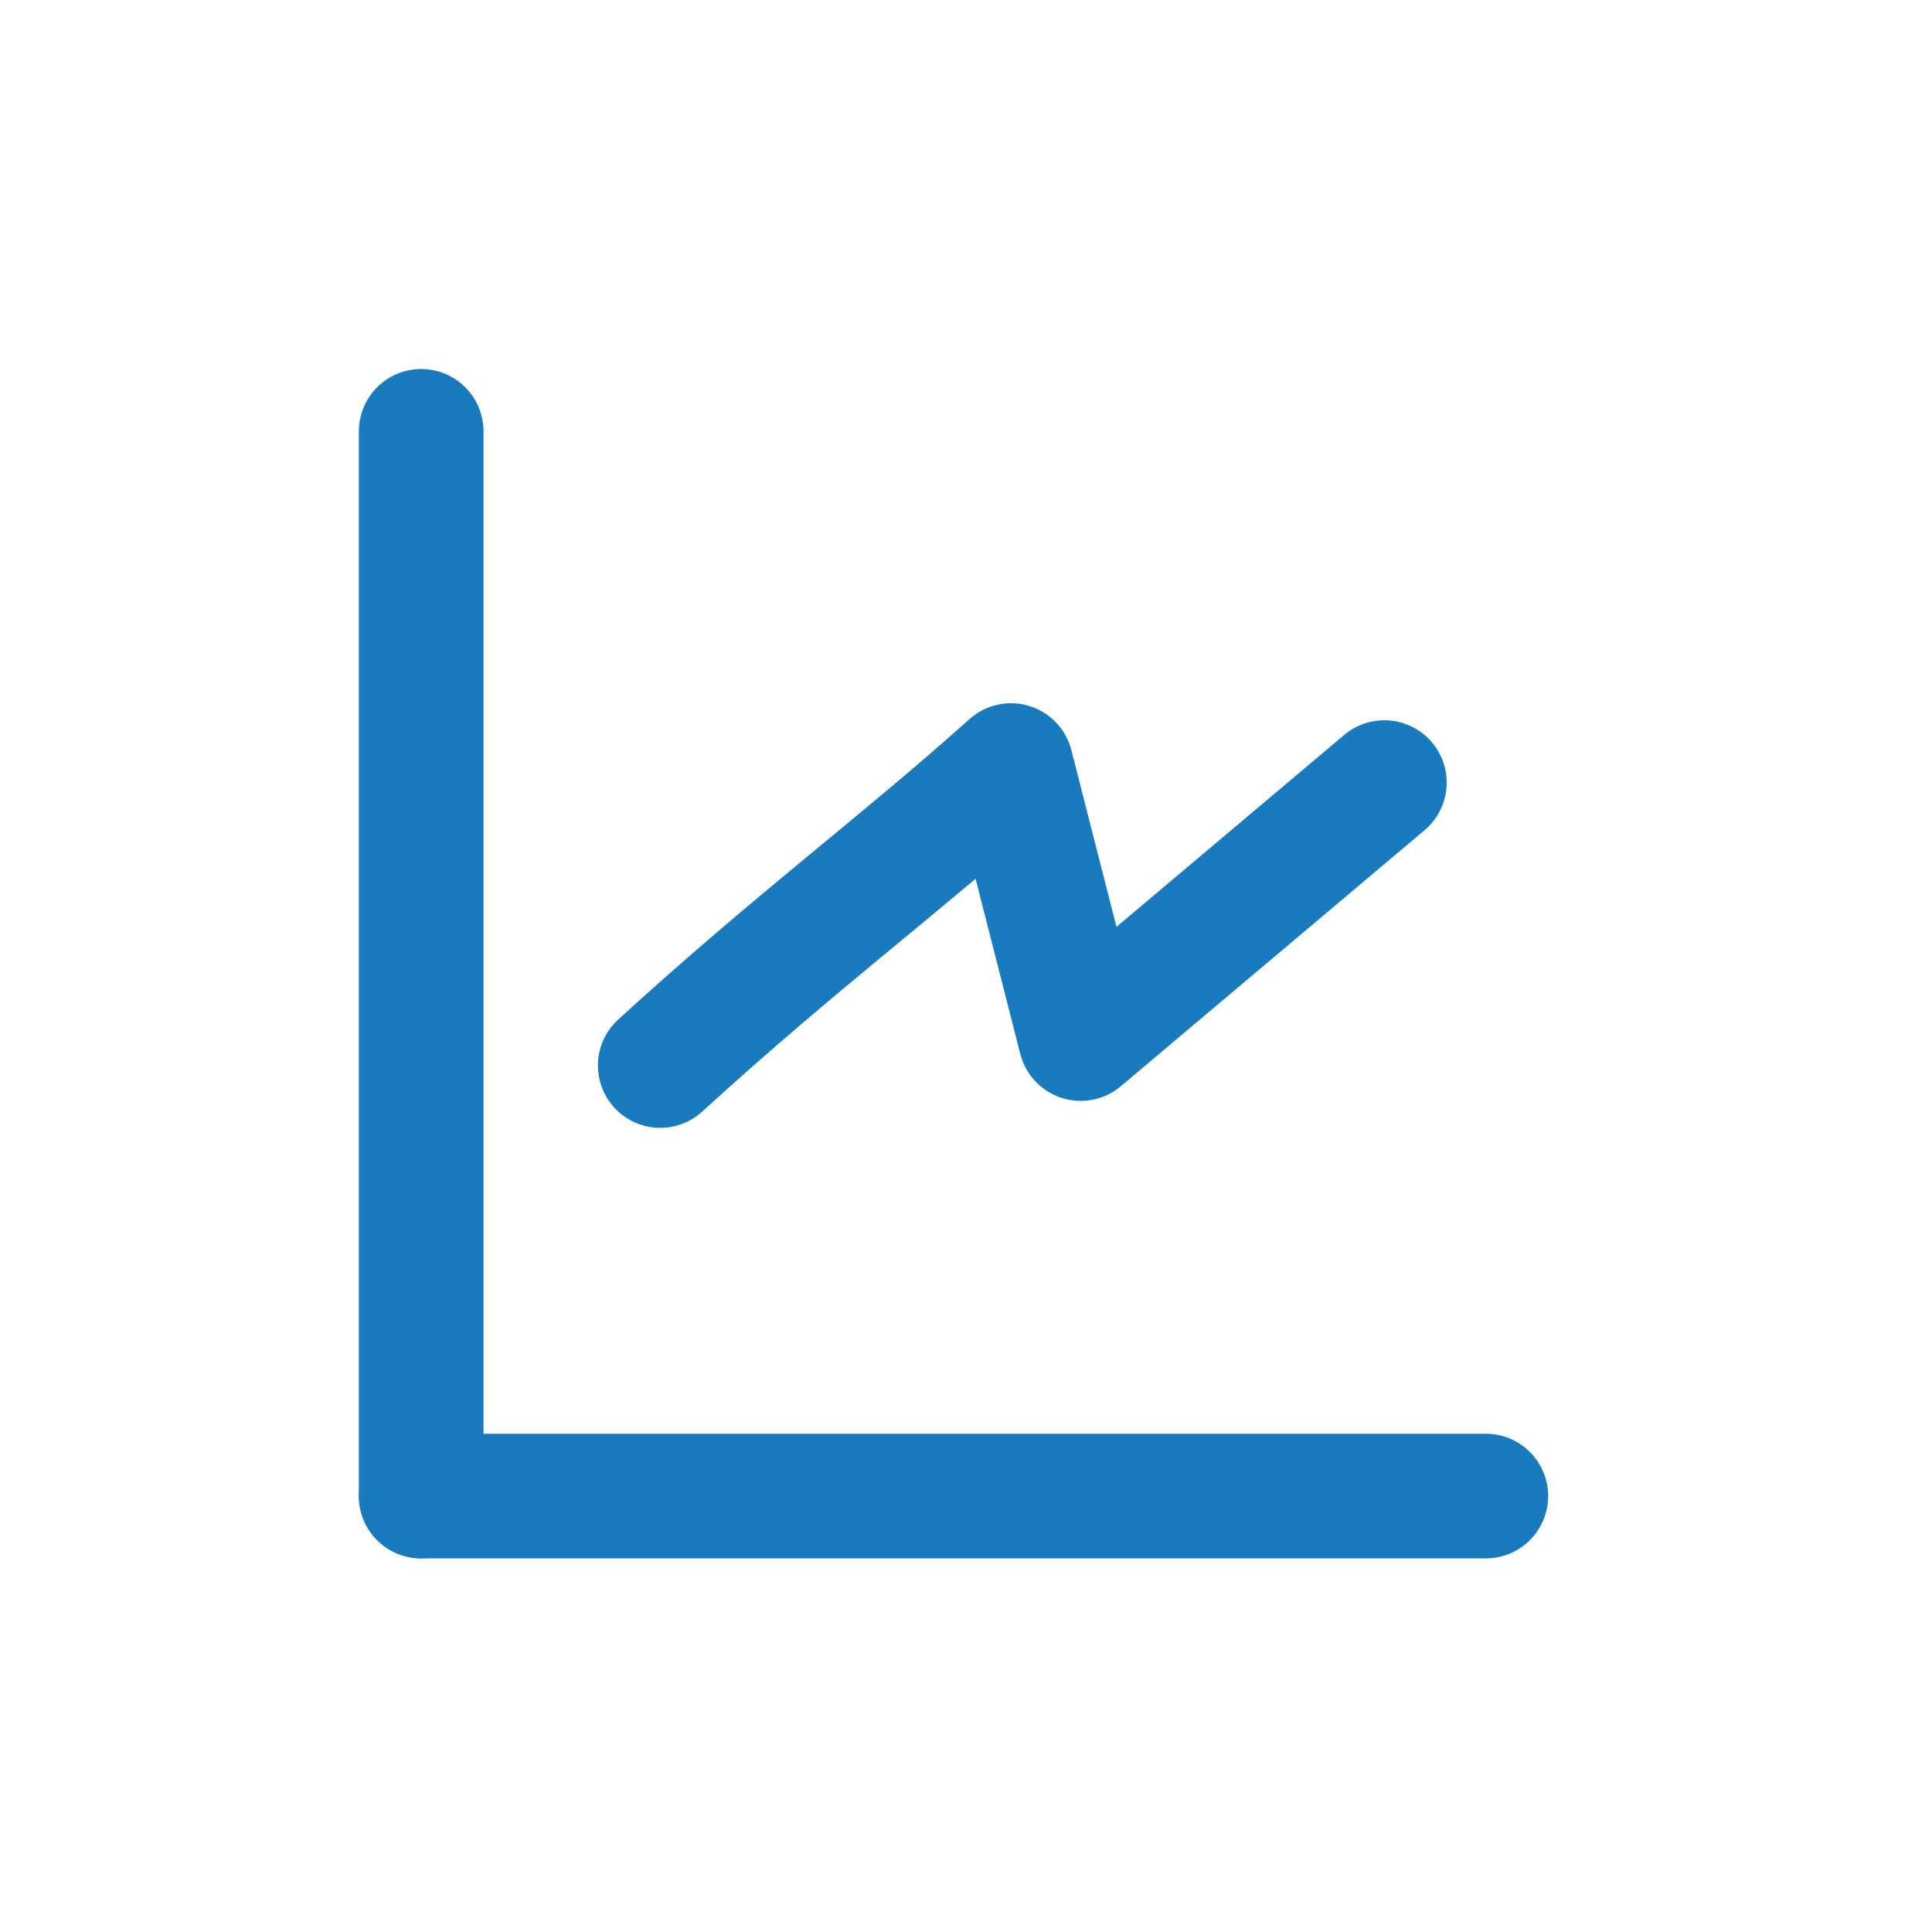
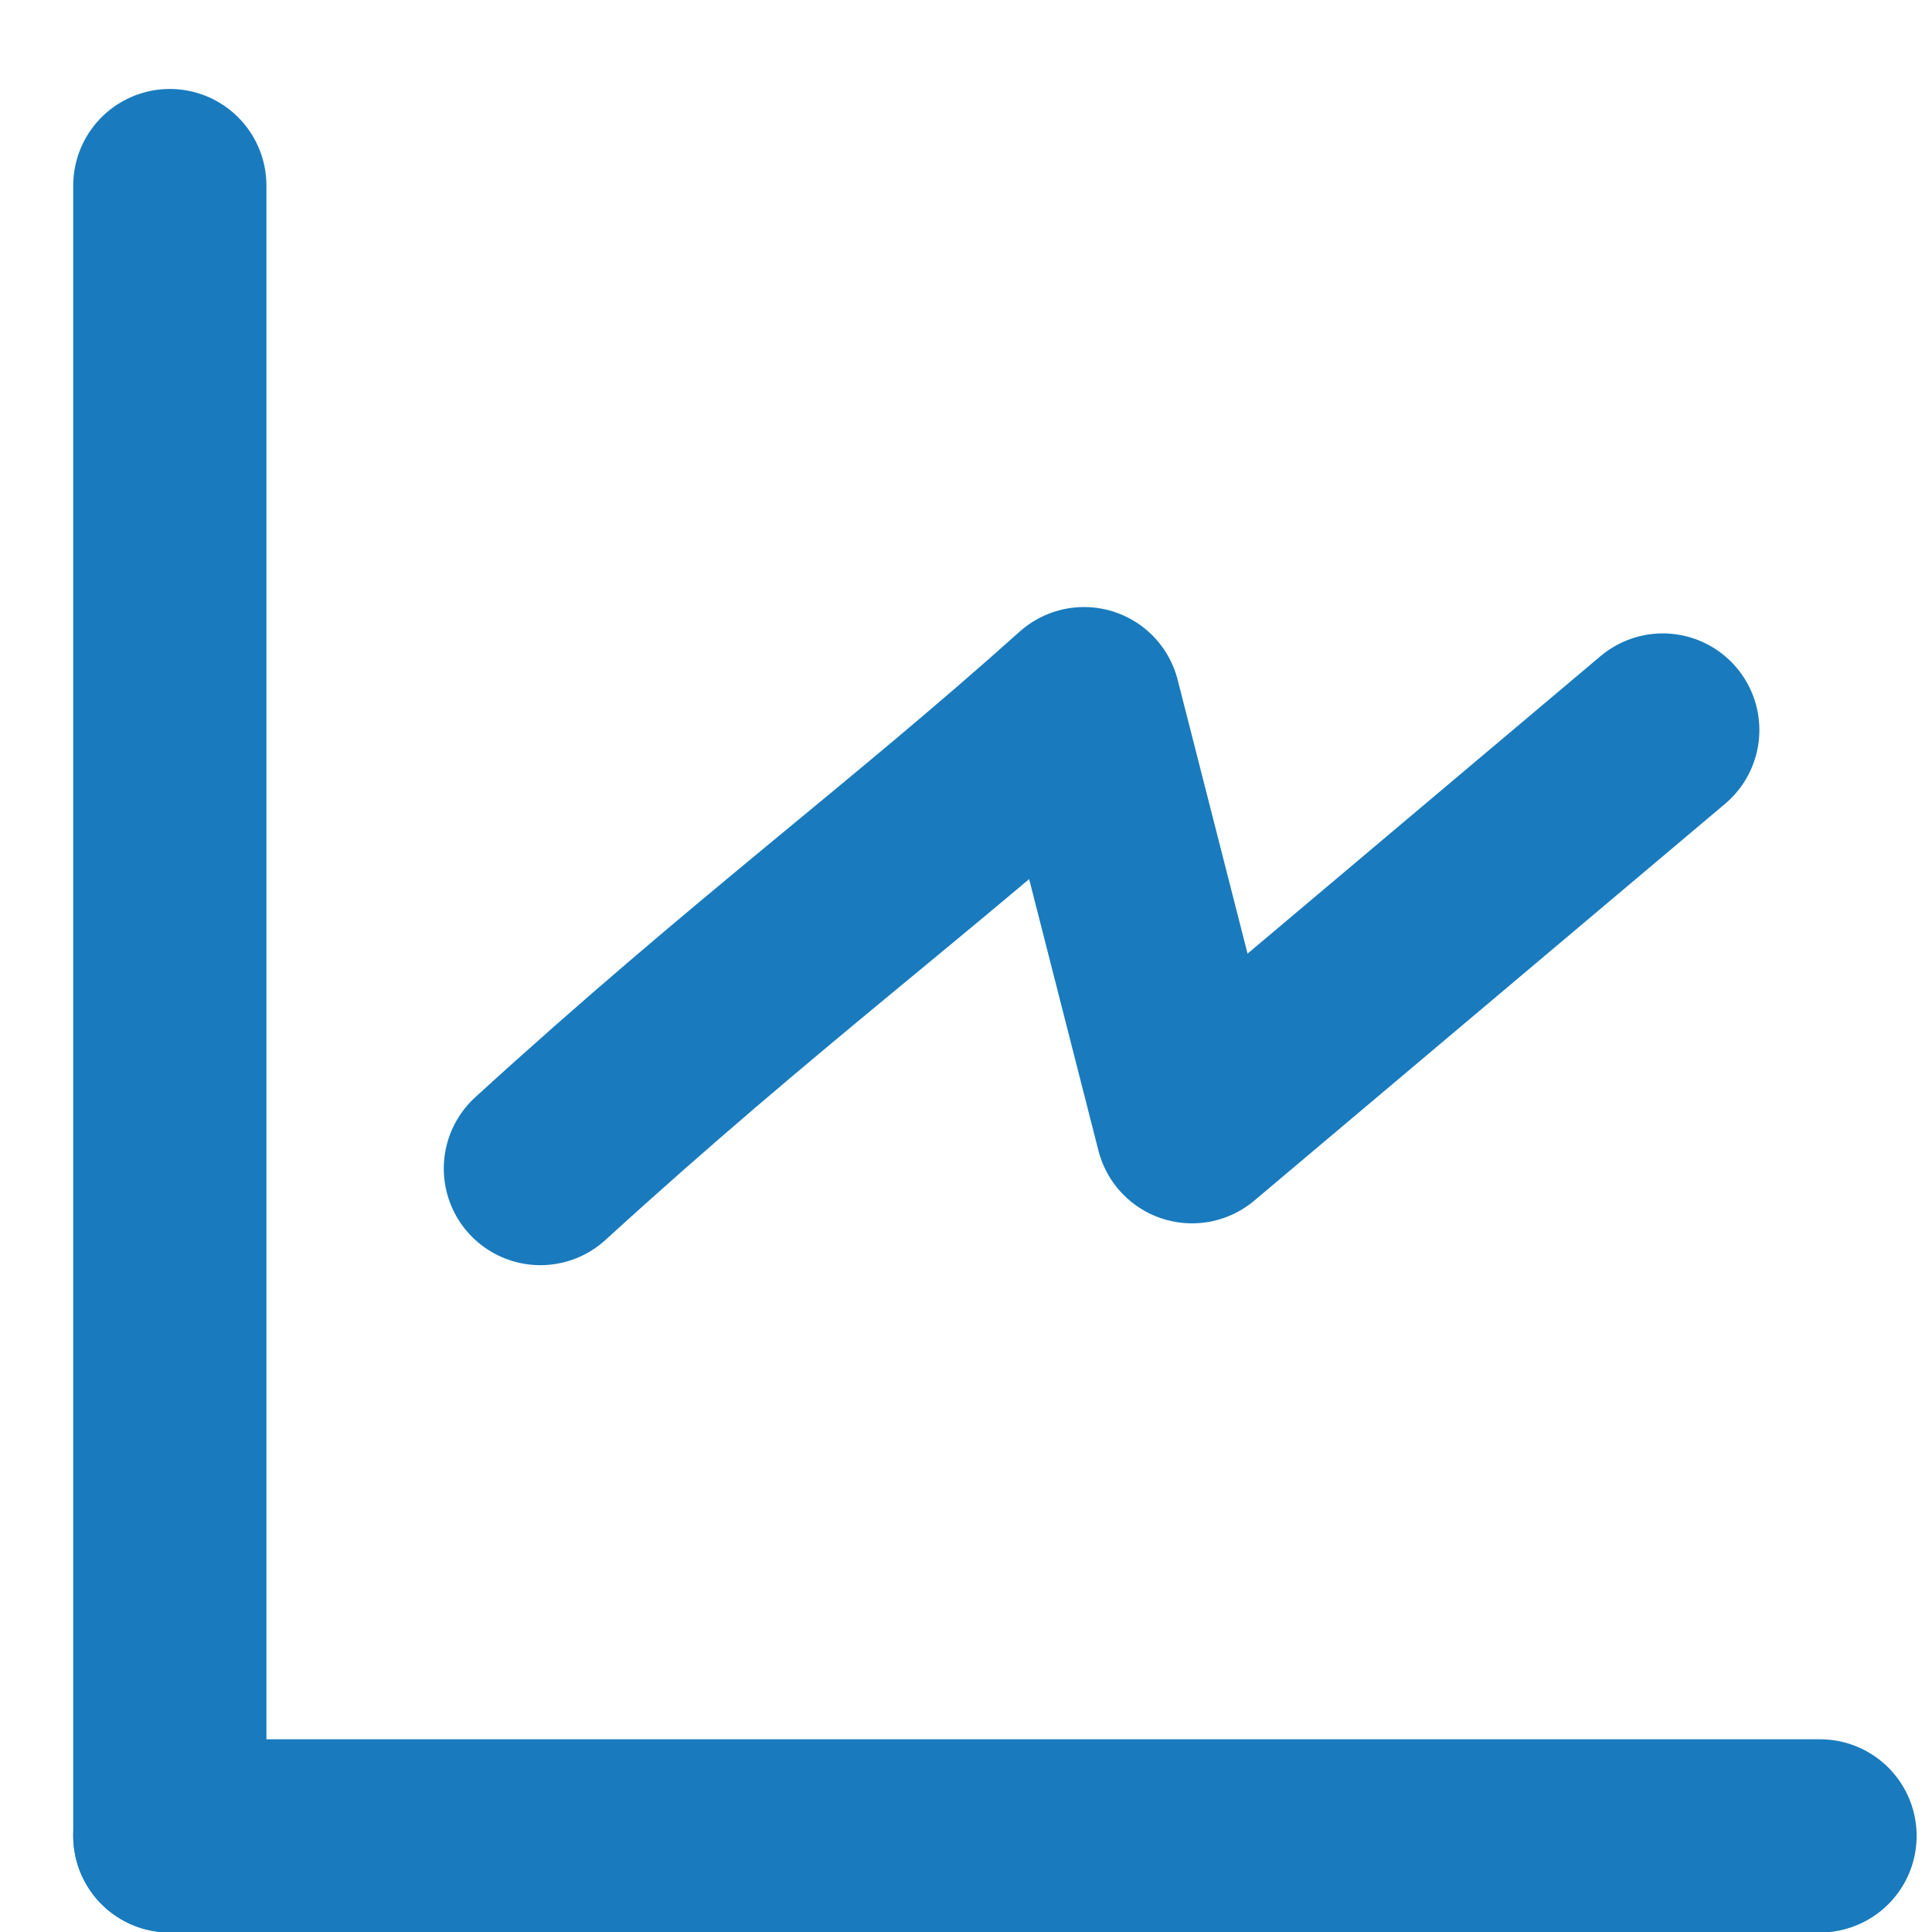
- <svg xmlns="http://www.w3.org/2000/svg" width="31" height="31" viewBox="0 0 31 31" fill="none">
-   <path d="M6.758 24.005L6.758 6.921" stroke="#197BBD" stroke-width="2" stroke-linecap="round" stroke-linejoin="round" />
-   <path d="M6.758 24.005L23.841 24.005" stroke="#197BBD" stroke-width="2" stroke-linecap="round" stroke-linejoin="round" />
-   <path d="M10.594 17.097C12.822 15.063 14.42 13.899 16.222 12.284L17.34 16.664L22.213 12.557" stroke="#197BBD" stroke-width="2" stroke-linecap="round" stroke-linejoin="round" />
+ <svg xmlns="http://www.w3.org/2000/svg" width="20" height="20" viewBox="0 0 20 20" fill="none">
+   <path d="M1.758 19.005L1.758 1.921" stroke="#197BBD" stroke-width="2" stroke-linecap="round" stroke-linejoin="round" />
+   <path d="M1.758 19.005L18.841 19.005" stroke="#197BBD" stroke-width="2" stroke-linecap="round" stroke-linejoin="round" />
+   <path d="M5.594 12.097C7.822 10.063 9.42 8.899 11.222 7.284L12.34 11.664L17.213 7.557" stroke="#197BBD" stroke-width="2" stroke-linecap="round" stroke-linejoin="round" />
</svg>
